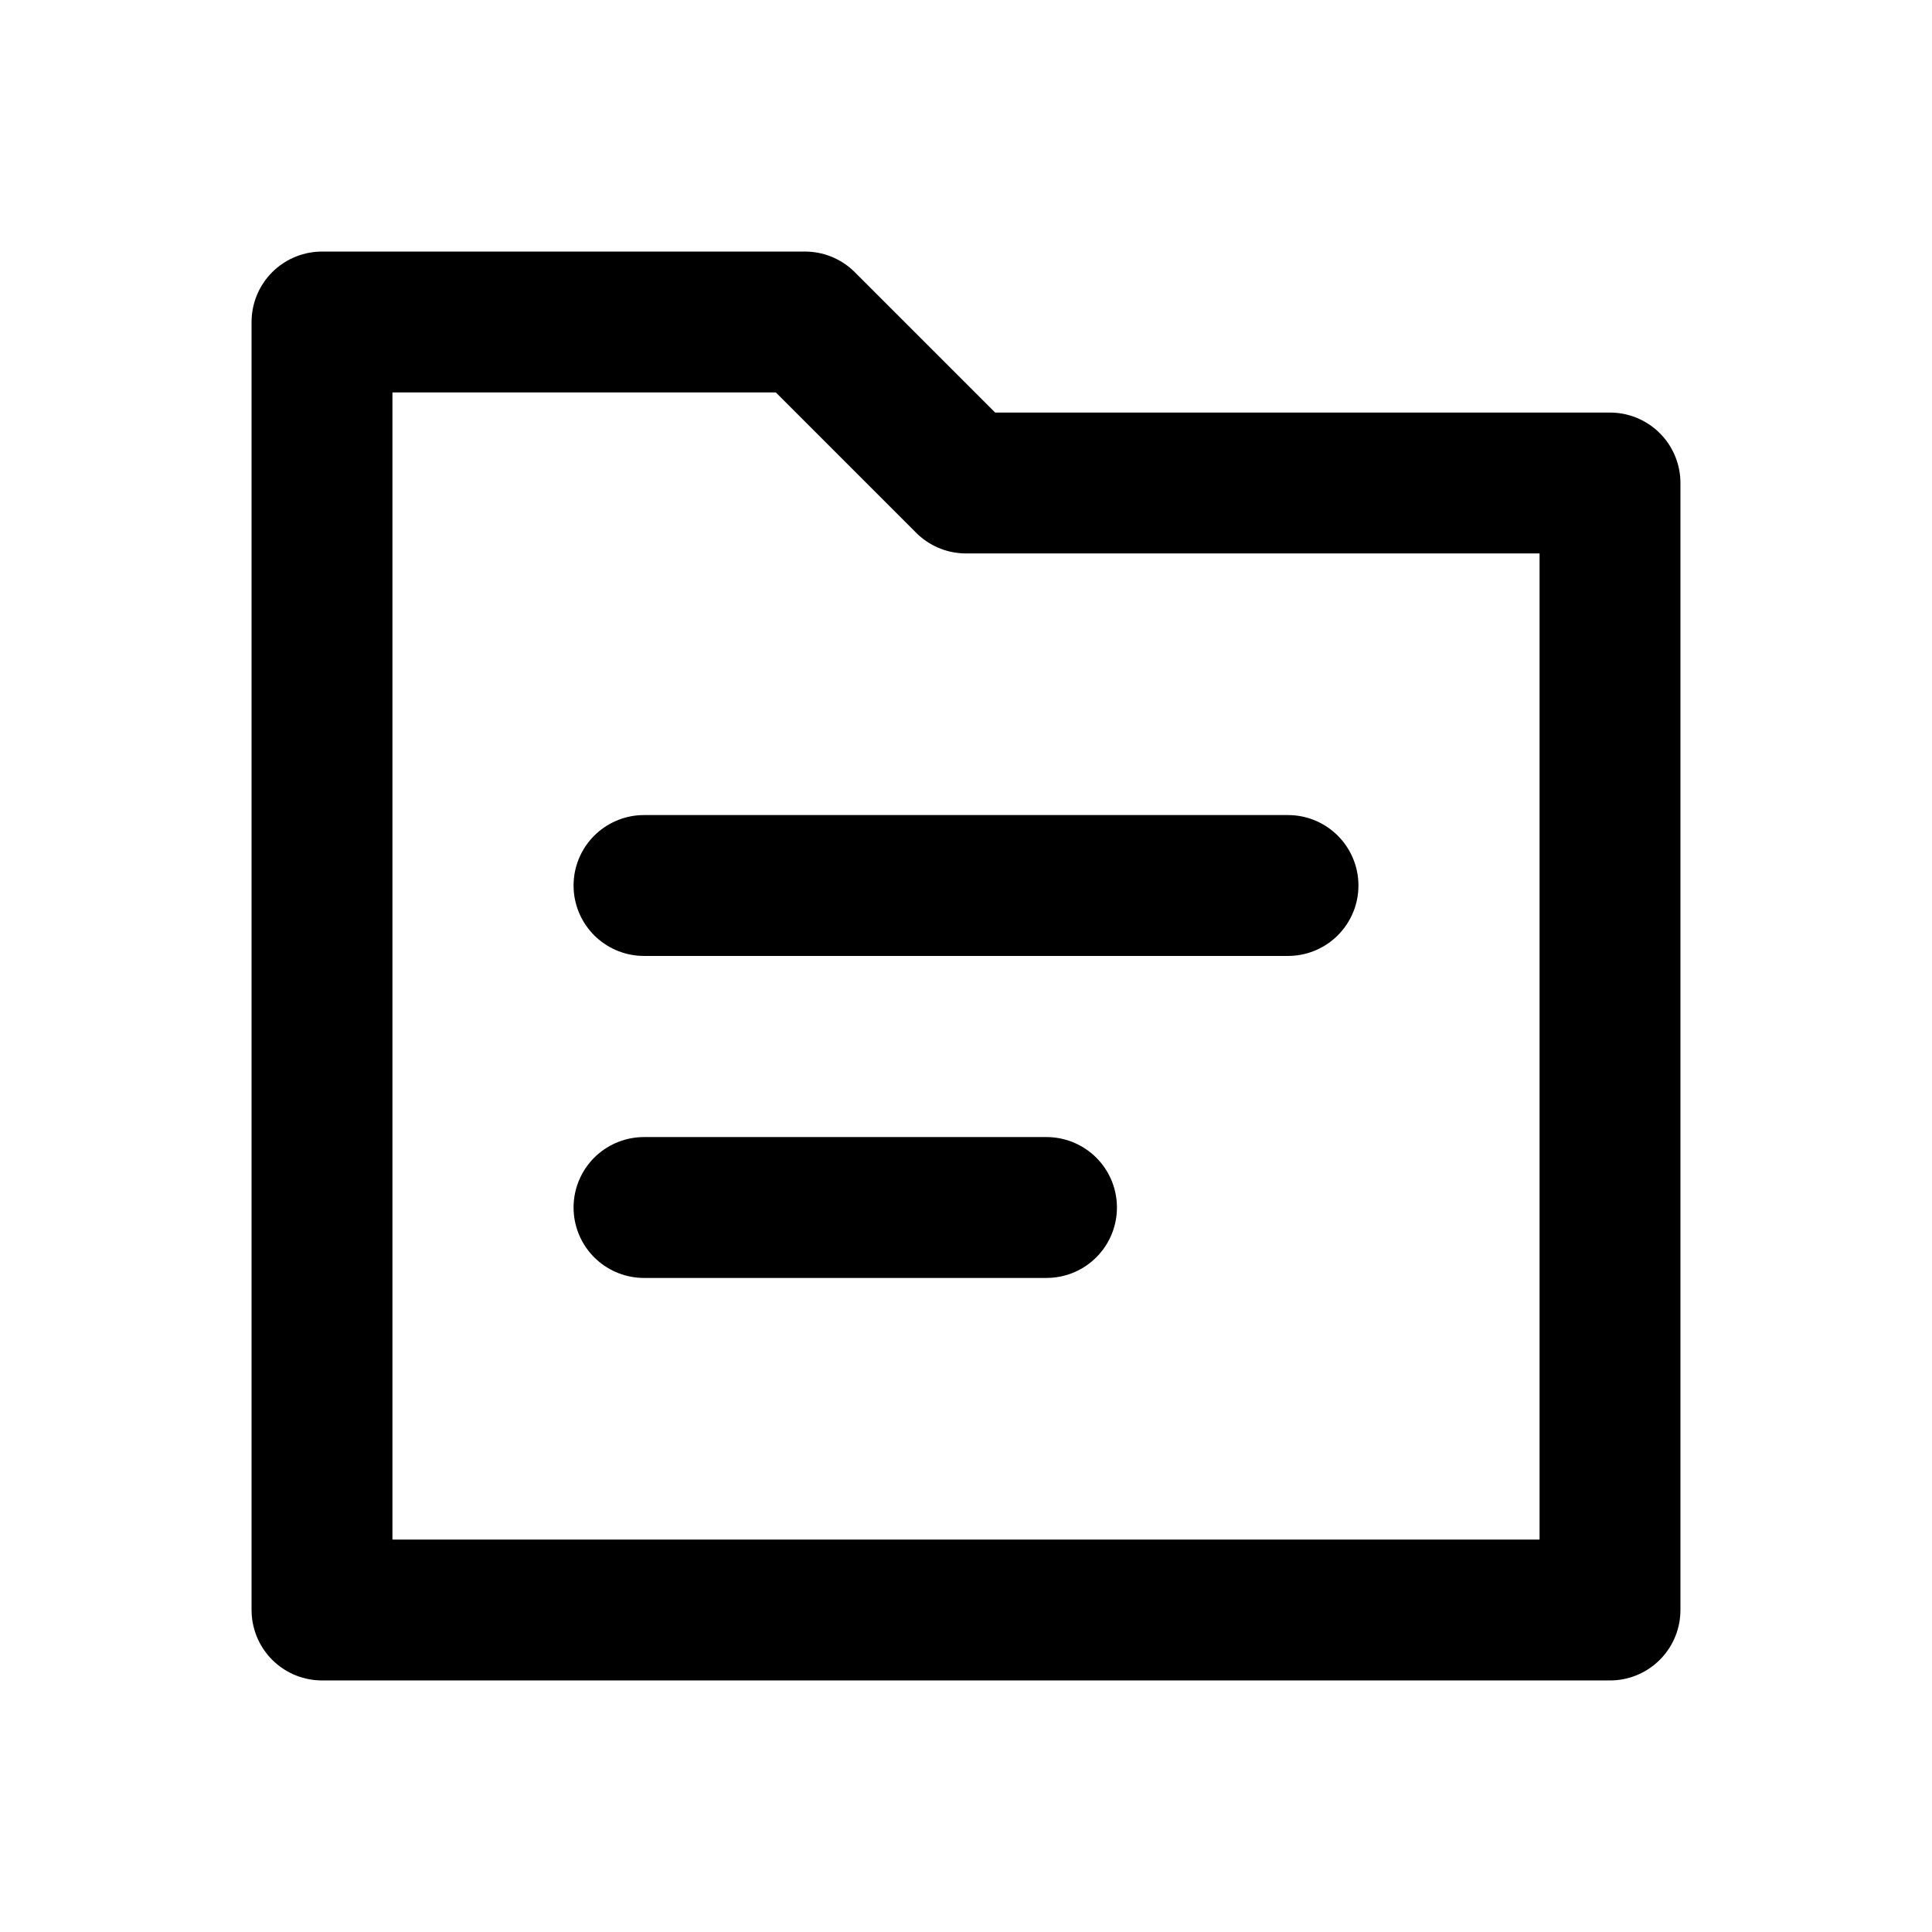
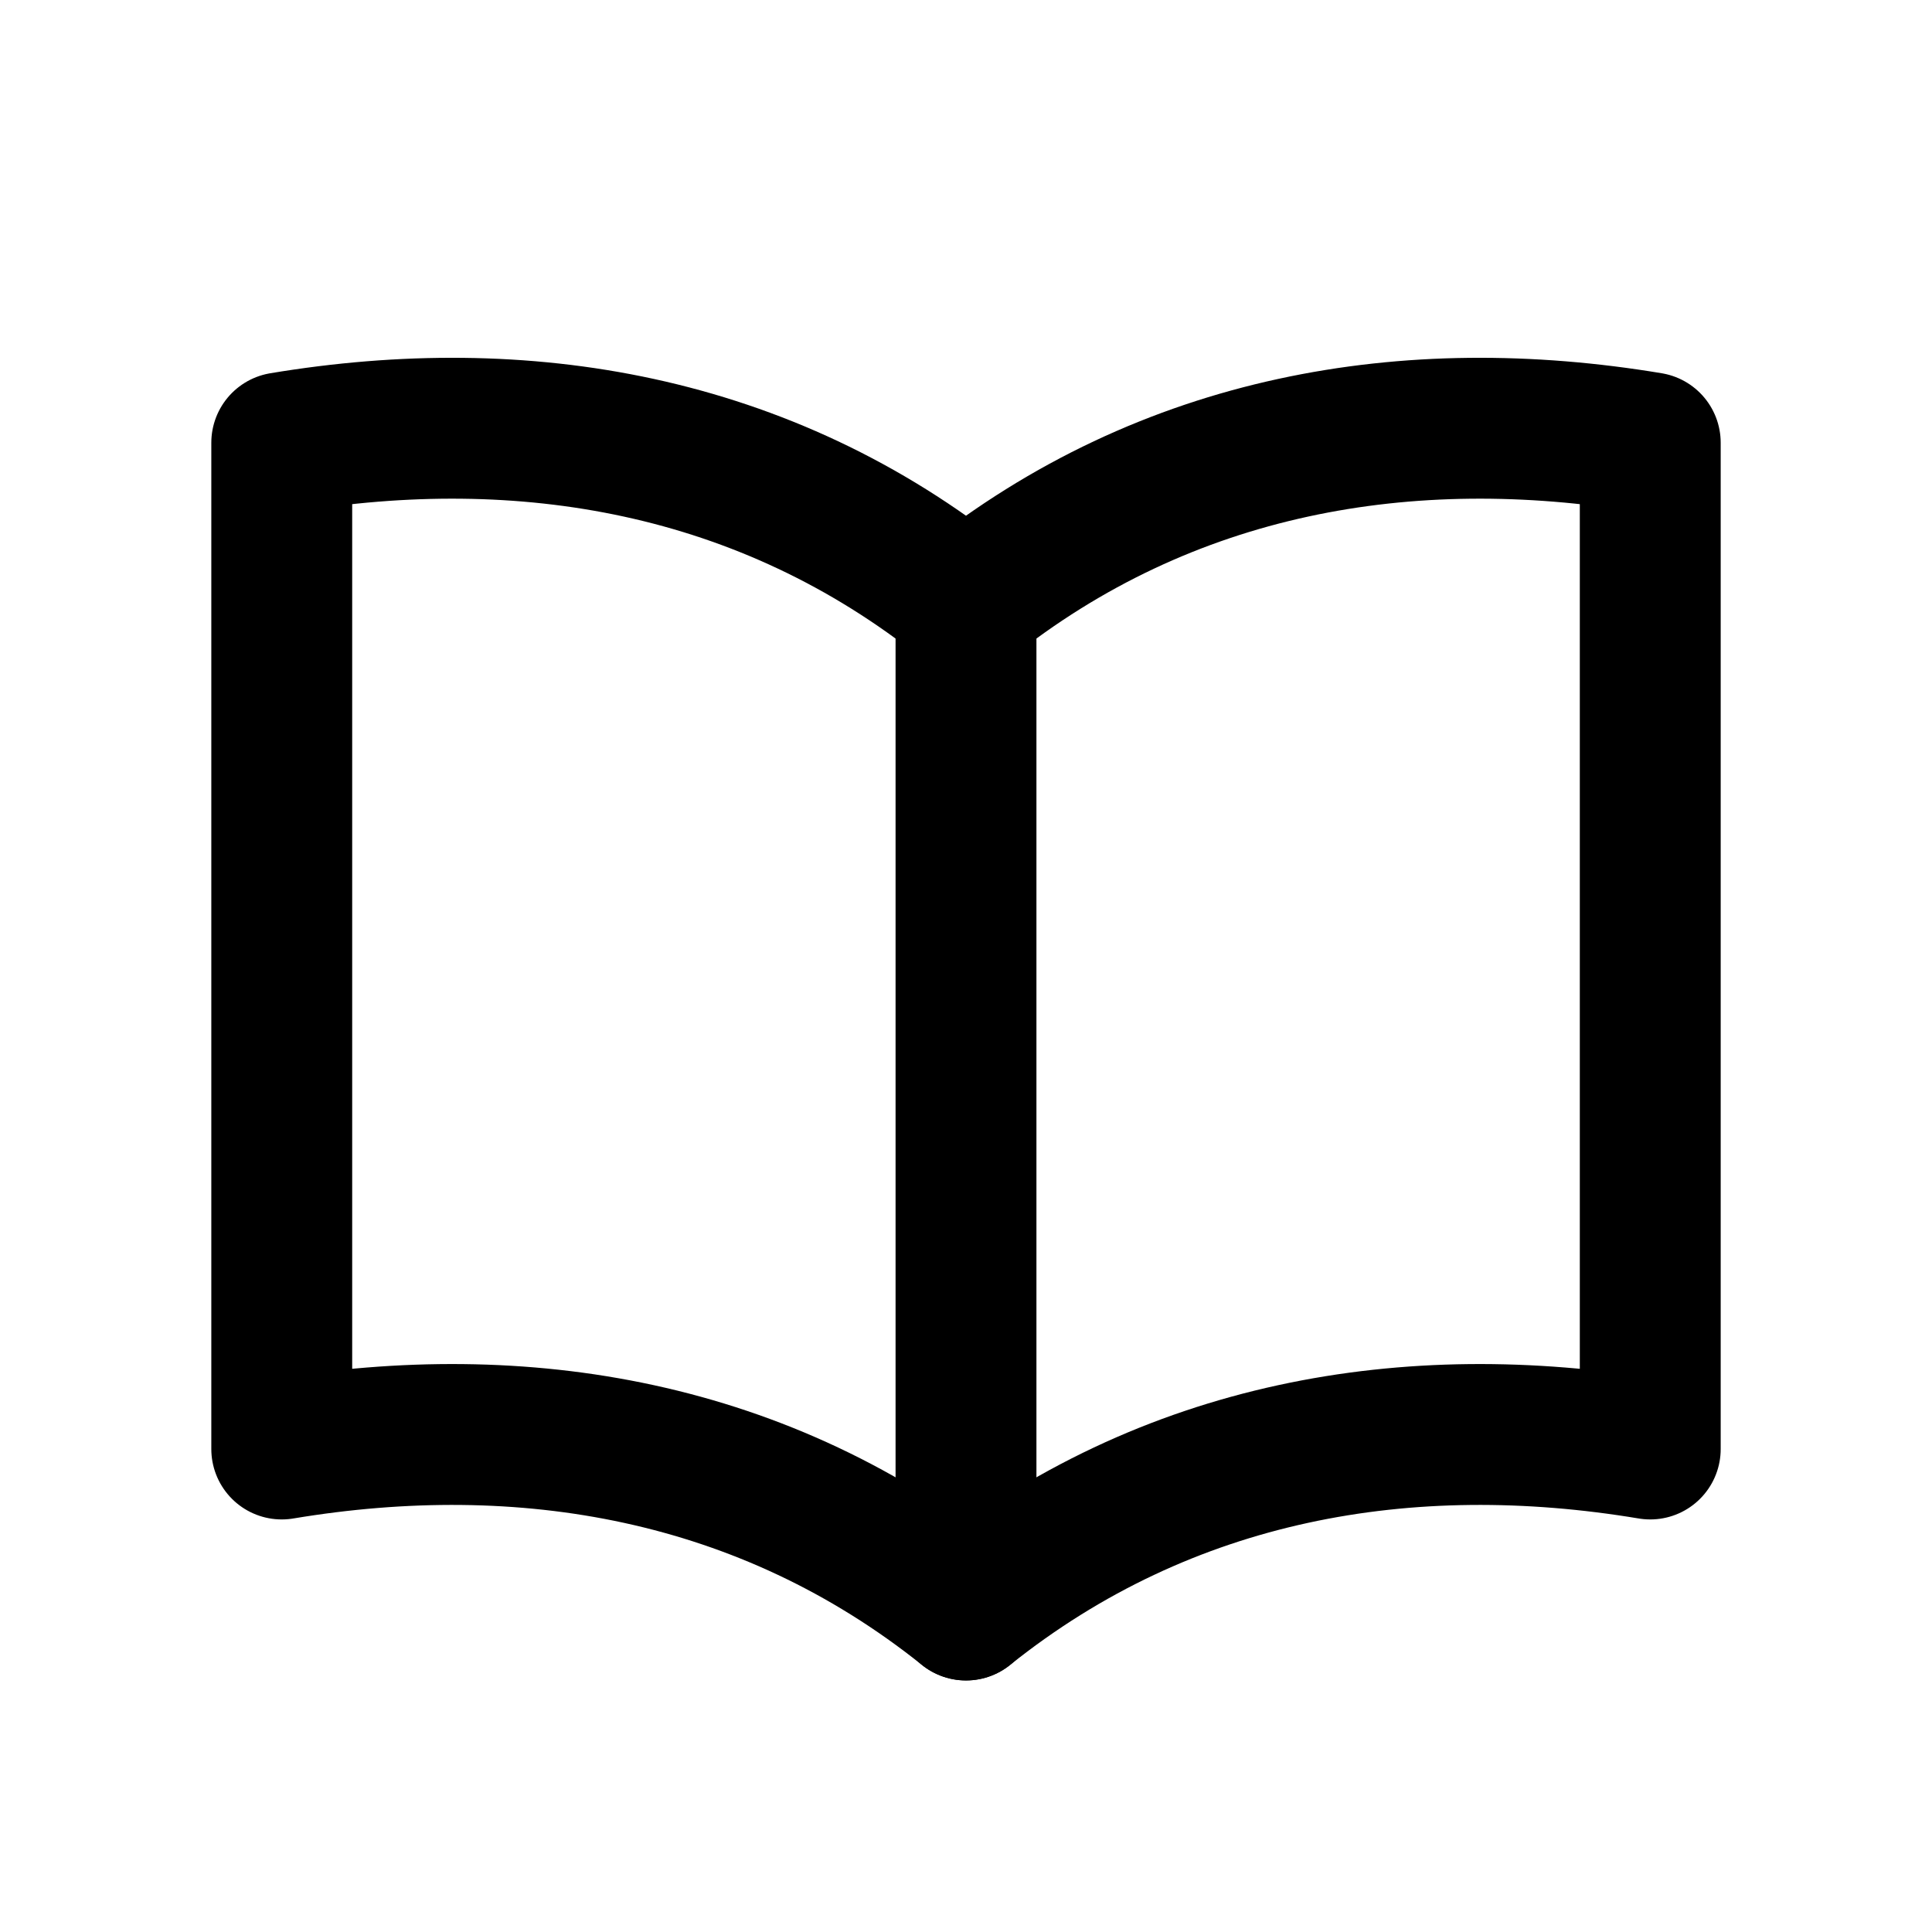
<svg xmlns="http://www.w3.org/2000/svg" viewBox="0 0 24 24" fill="none" stroke="currentColor" stroke-width="1.75" stroke-linecap="round" stroke-linejoin="round">
-   <path d="M4 4h6l2 2h8v14H4z" />
-   <path d="M8 11h8M8 15h5" />
+   <path d="M12 7.5C9.5 5.5 6.5 5 3.5 5.5V18c3-.5 6 0 8.5 2c2.5-2 5.5-2.5 8.5-2V5.5c-3-.5-6 0-8.5 2Z" />
+   <path d="M12 7.5V20" />
</svg>
